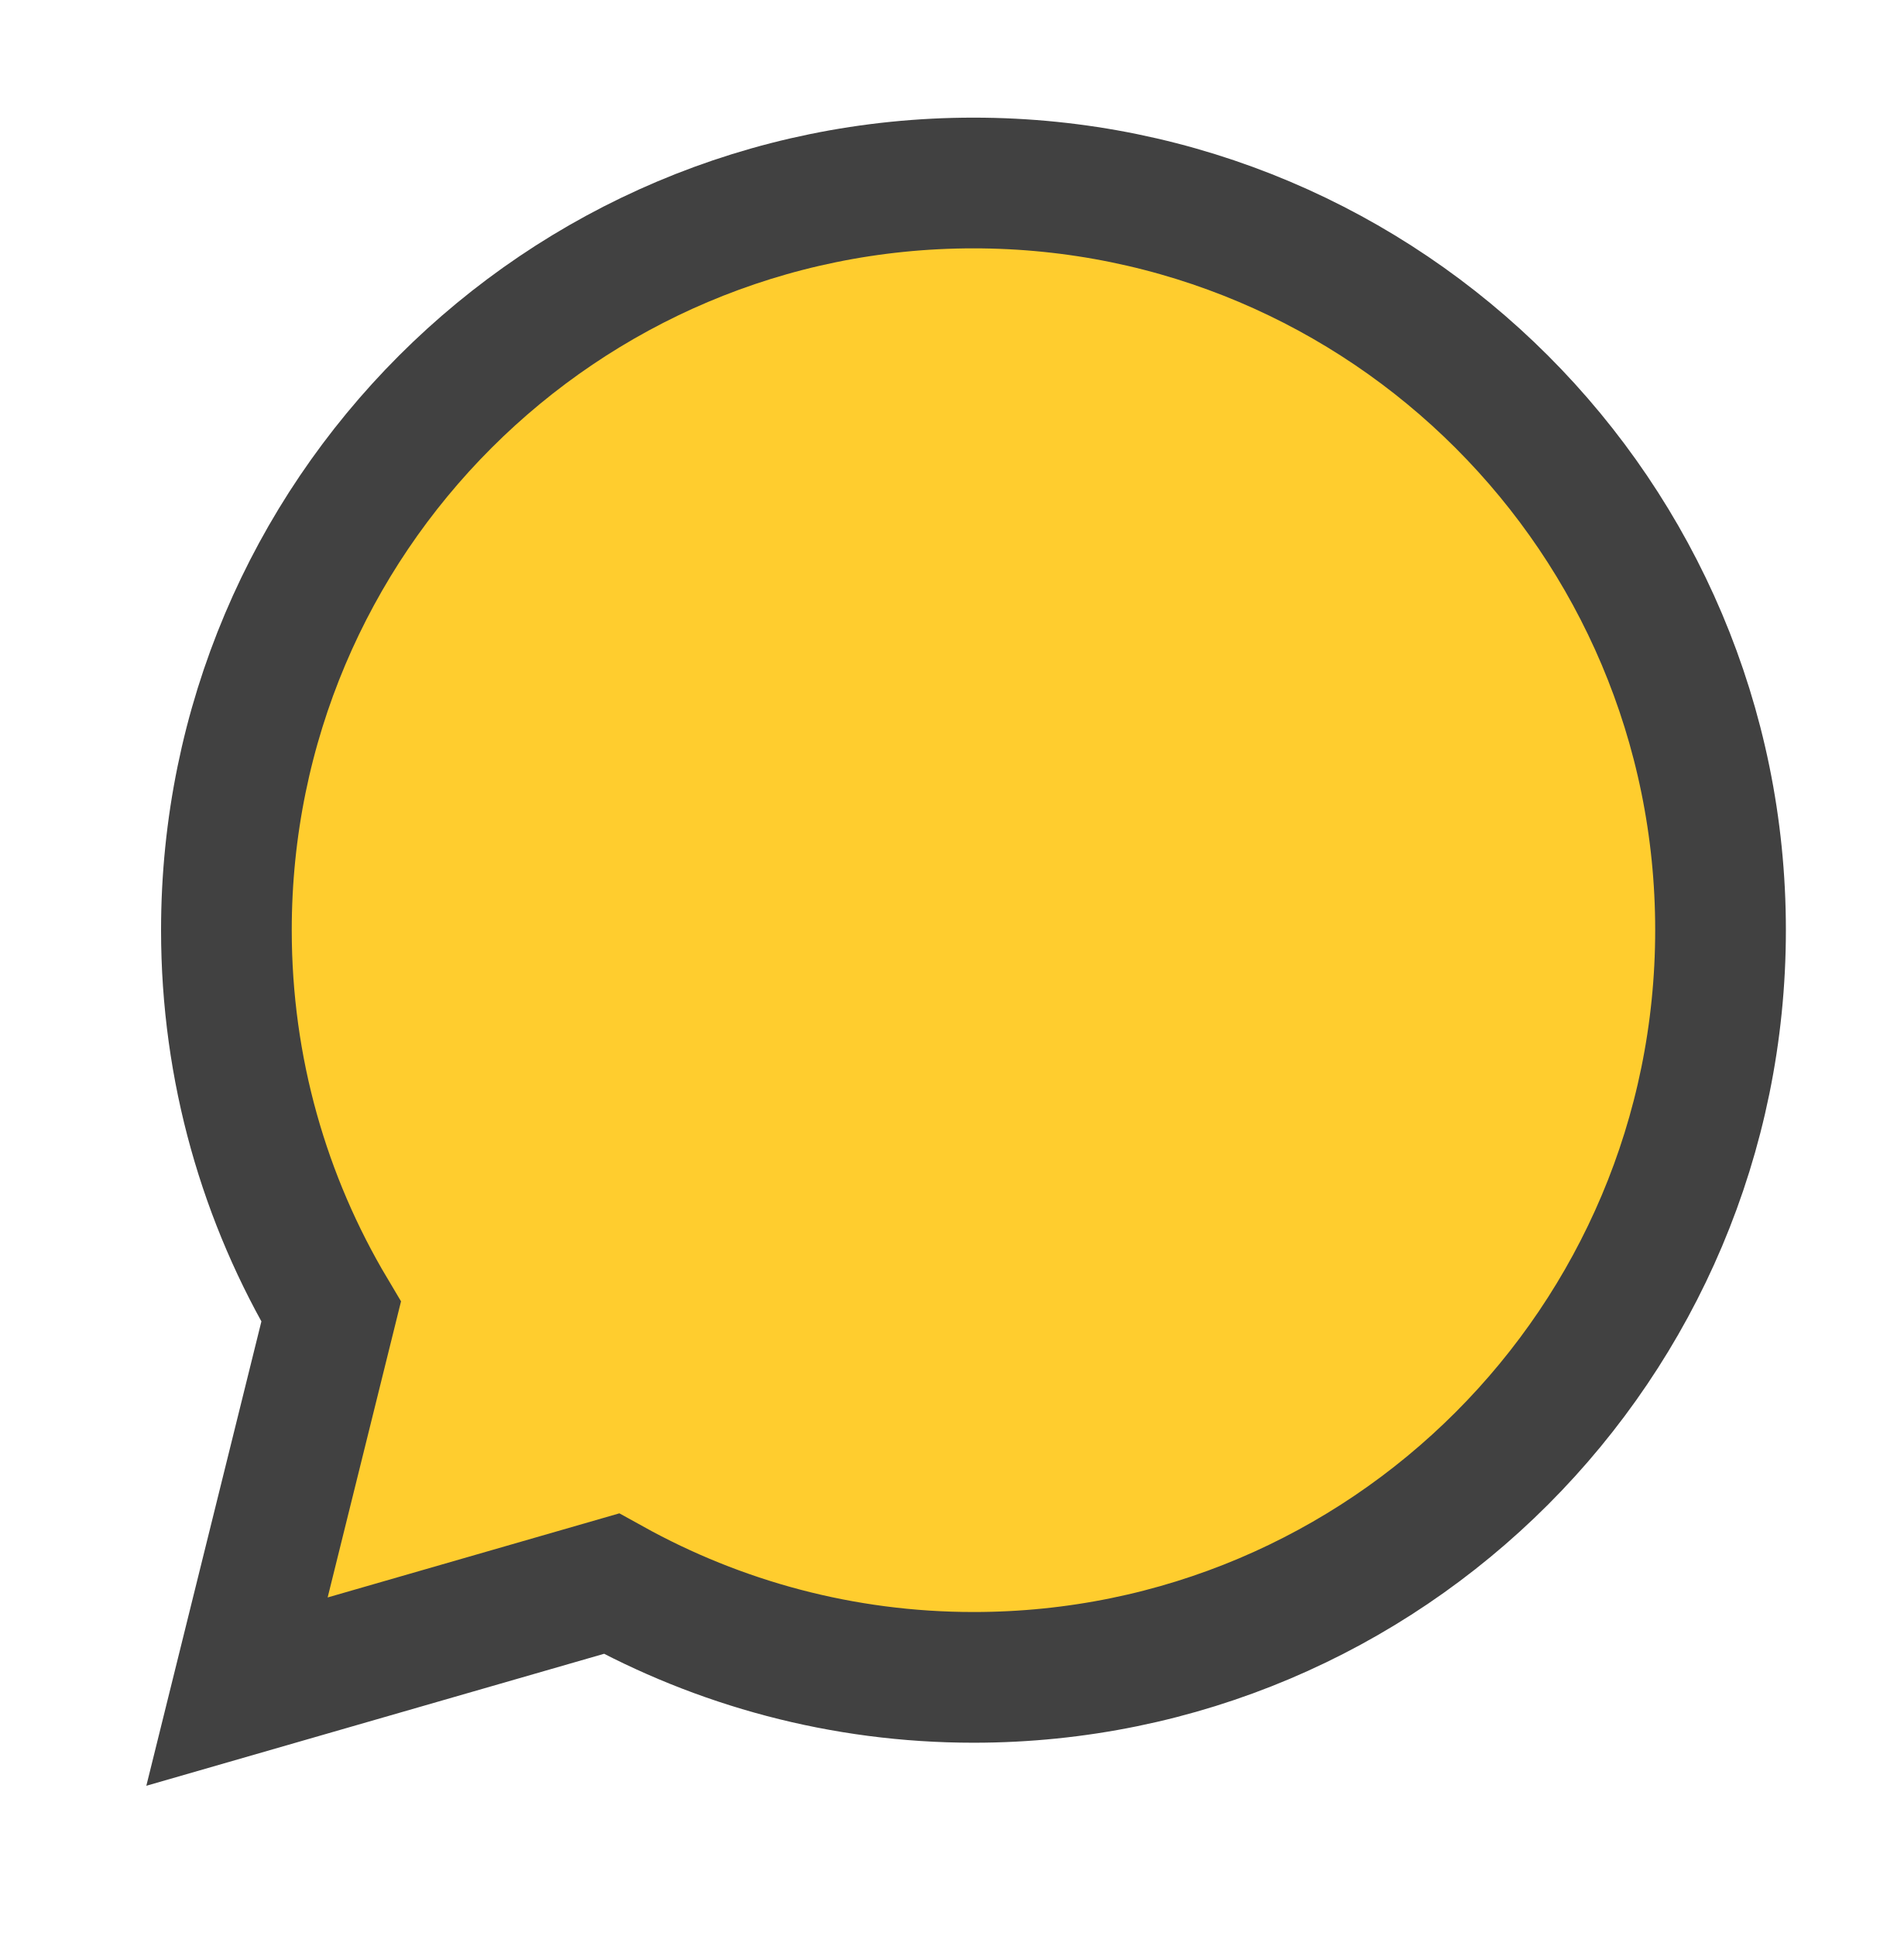
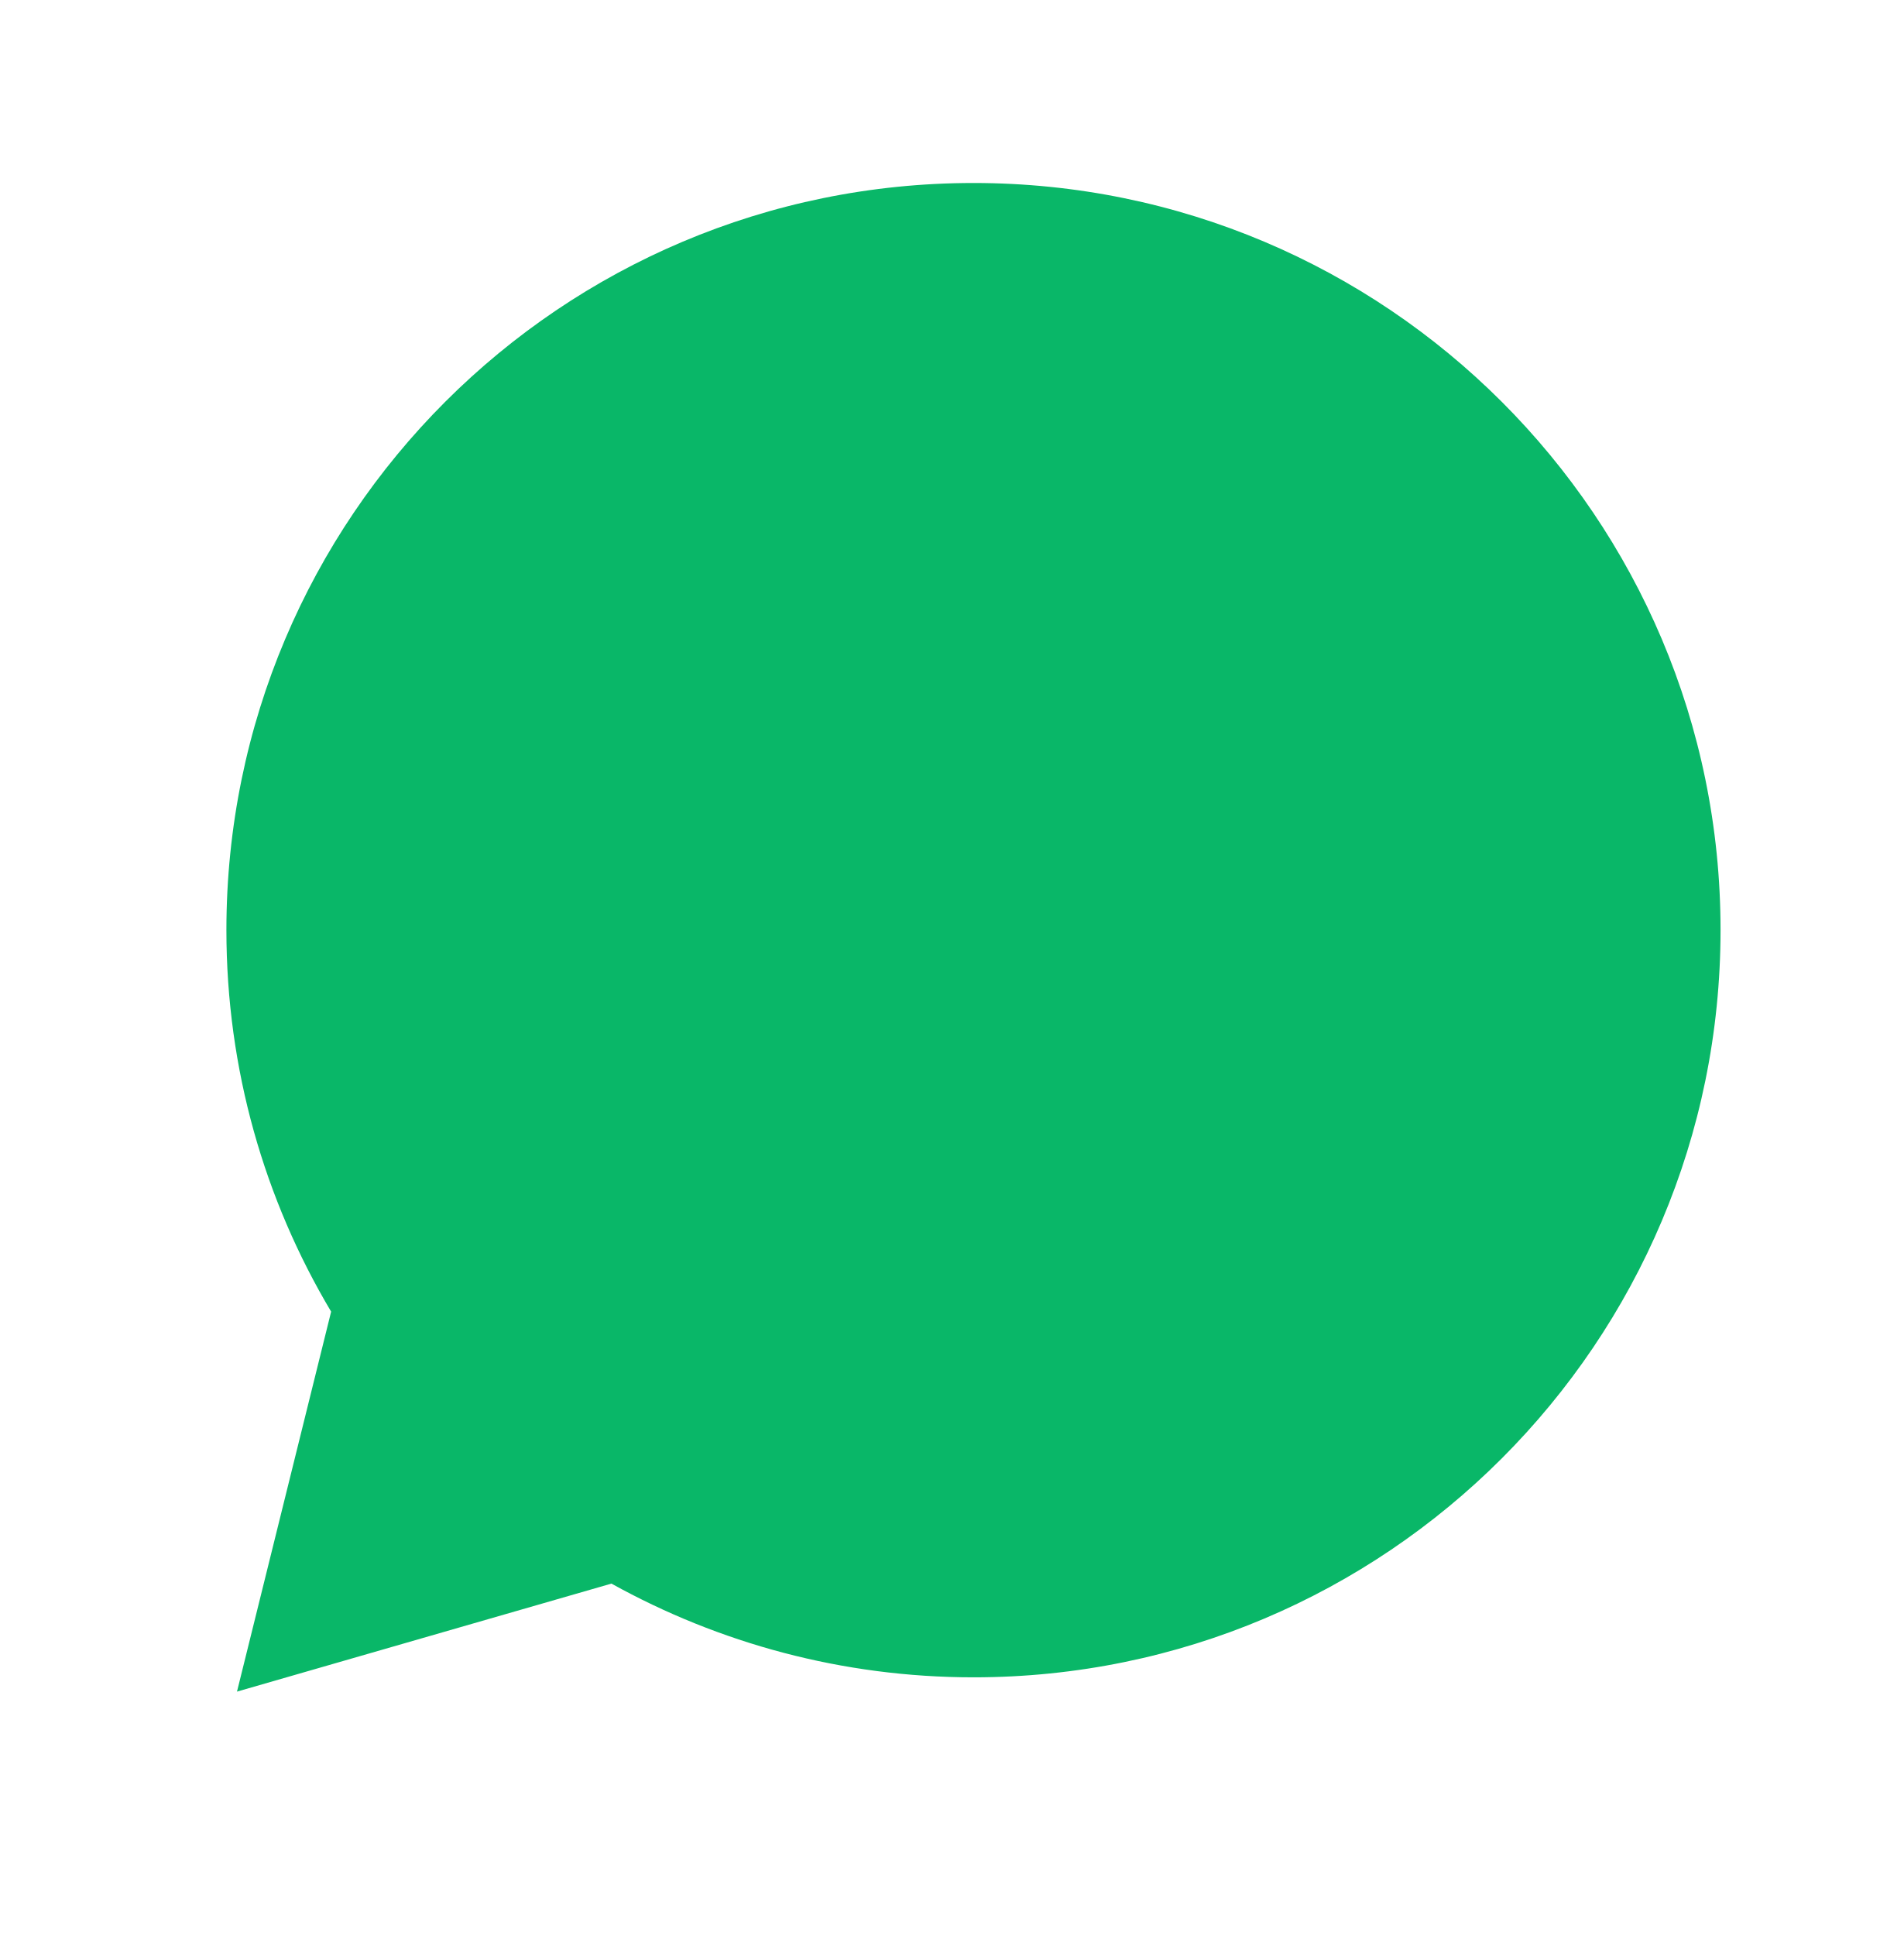
<svg xmlns="http://www.w3.org/2000/svg" version="1.1" id="Layer_1" x="0px" y="0px" width="43.695px" height="44.434px" viewBox="0 0 43.695 44.434" enable-background="new 0 0 43.695 44.434" xml:space="preserve">
-   <path fill="#FFCD2E" stroke="#414141" stroke-width="3" stroke-miterlimit="10" d="M22.347,4.2c-9.473,0-17.15,7.677-17.15,17.148  c0,3.2,0.877,6.192,2.404,8.757l-2.161,8.72l8.595-2.478c2.463,1.365,5.296,2.151,8.313,2.151c9.47,0,17.146-7.68,17.146-17.152  C39.496,11.876,31.816,4.2,22.347,4.2z" />
+   <path fill="#09B768" d="M22.347,4.2c-9.474,0-17.15,7.677-17.15,17.147c0,3.2,0.877,6.192,2.404,8.757L5.44,38.825l8.595-2.479  c2.463,1.365,5.296,2.151,8.313,2.151c9.47,0,17.146-7.68,17.146-17.152C39.496,11.876,31.816,4.2,22.347,4.2z" />
</svg>
